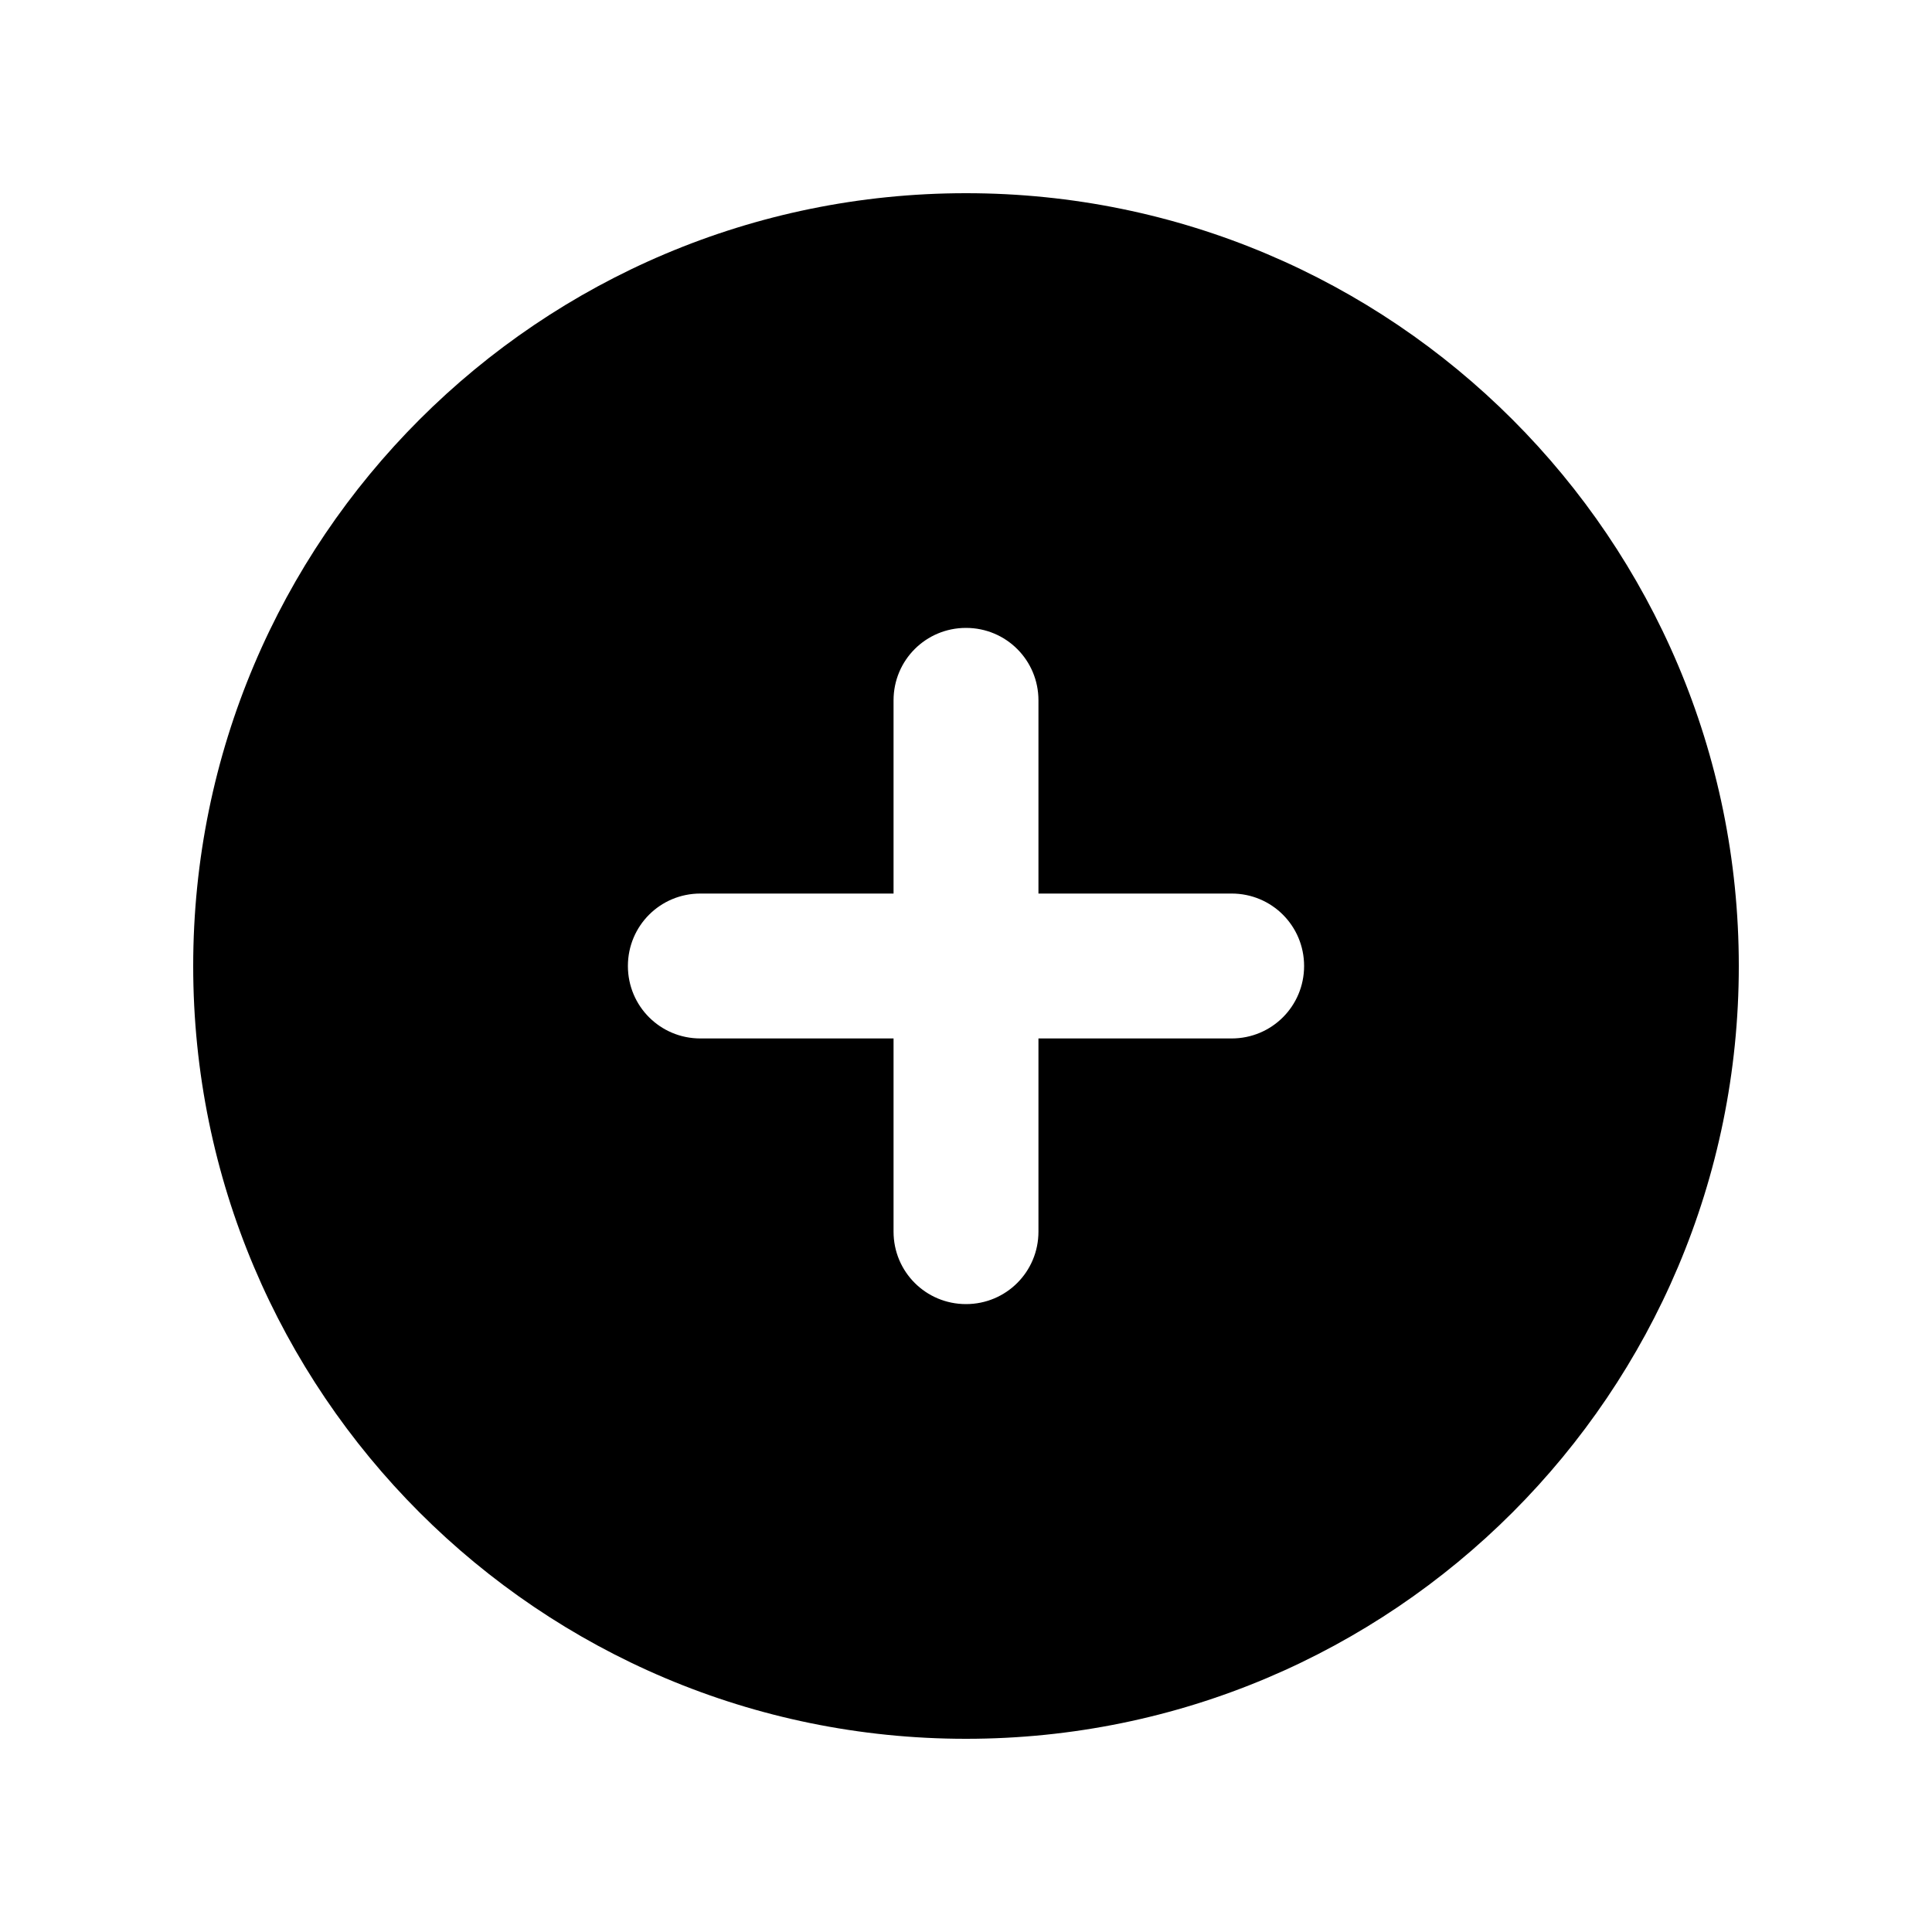
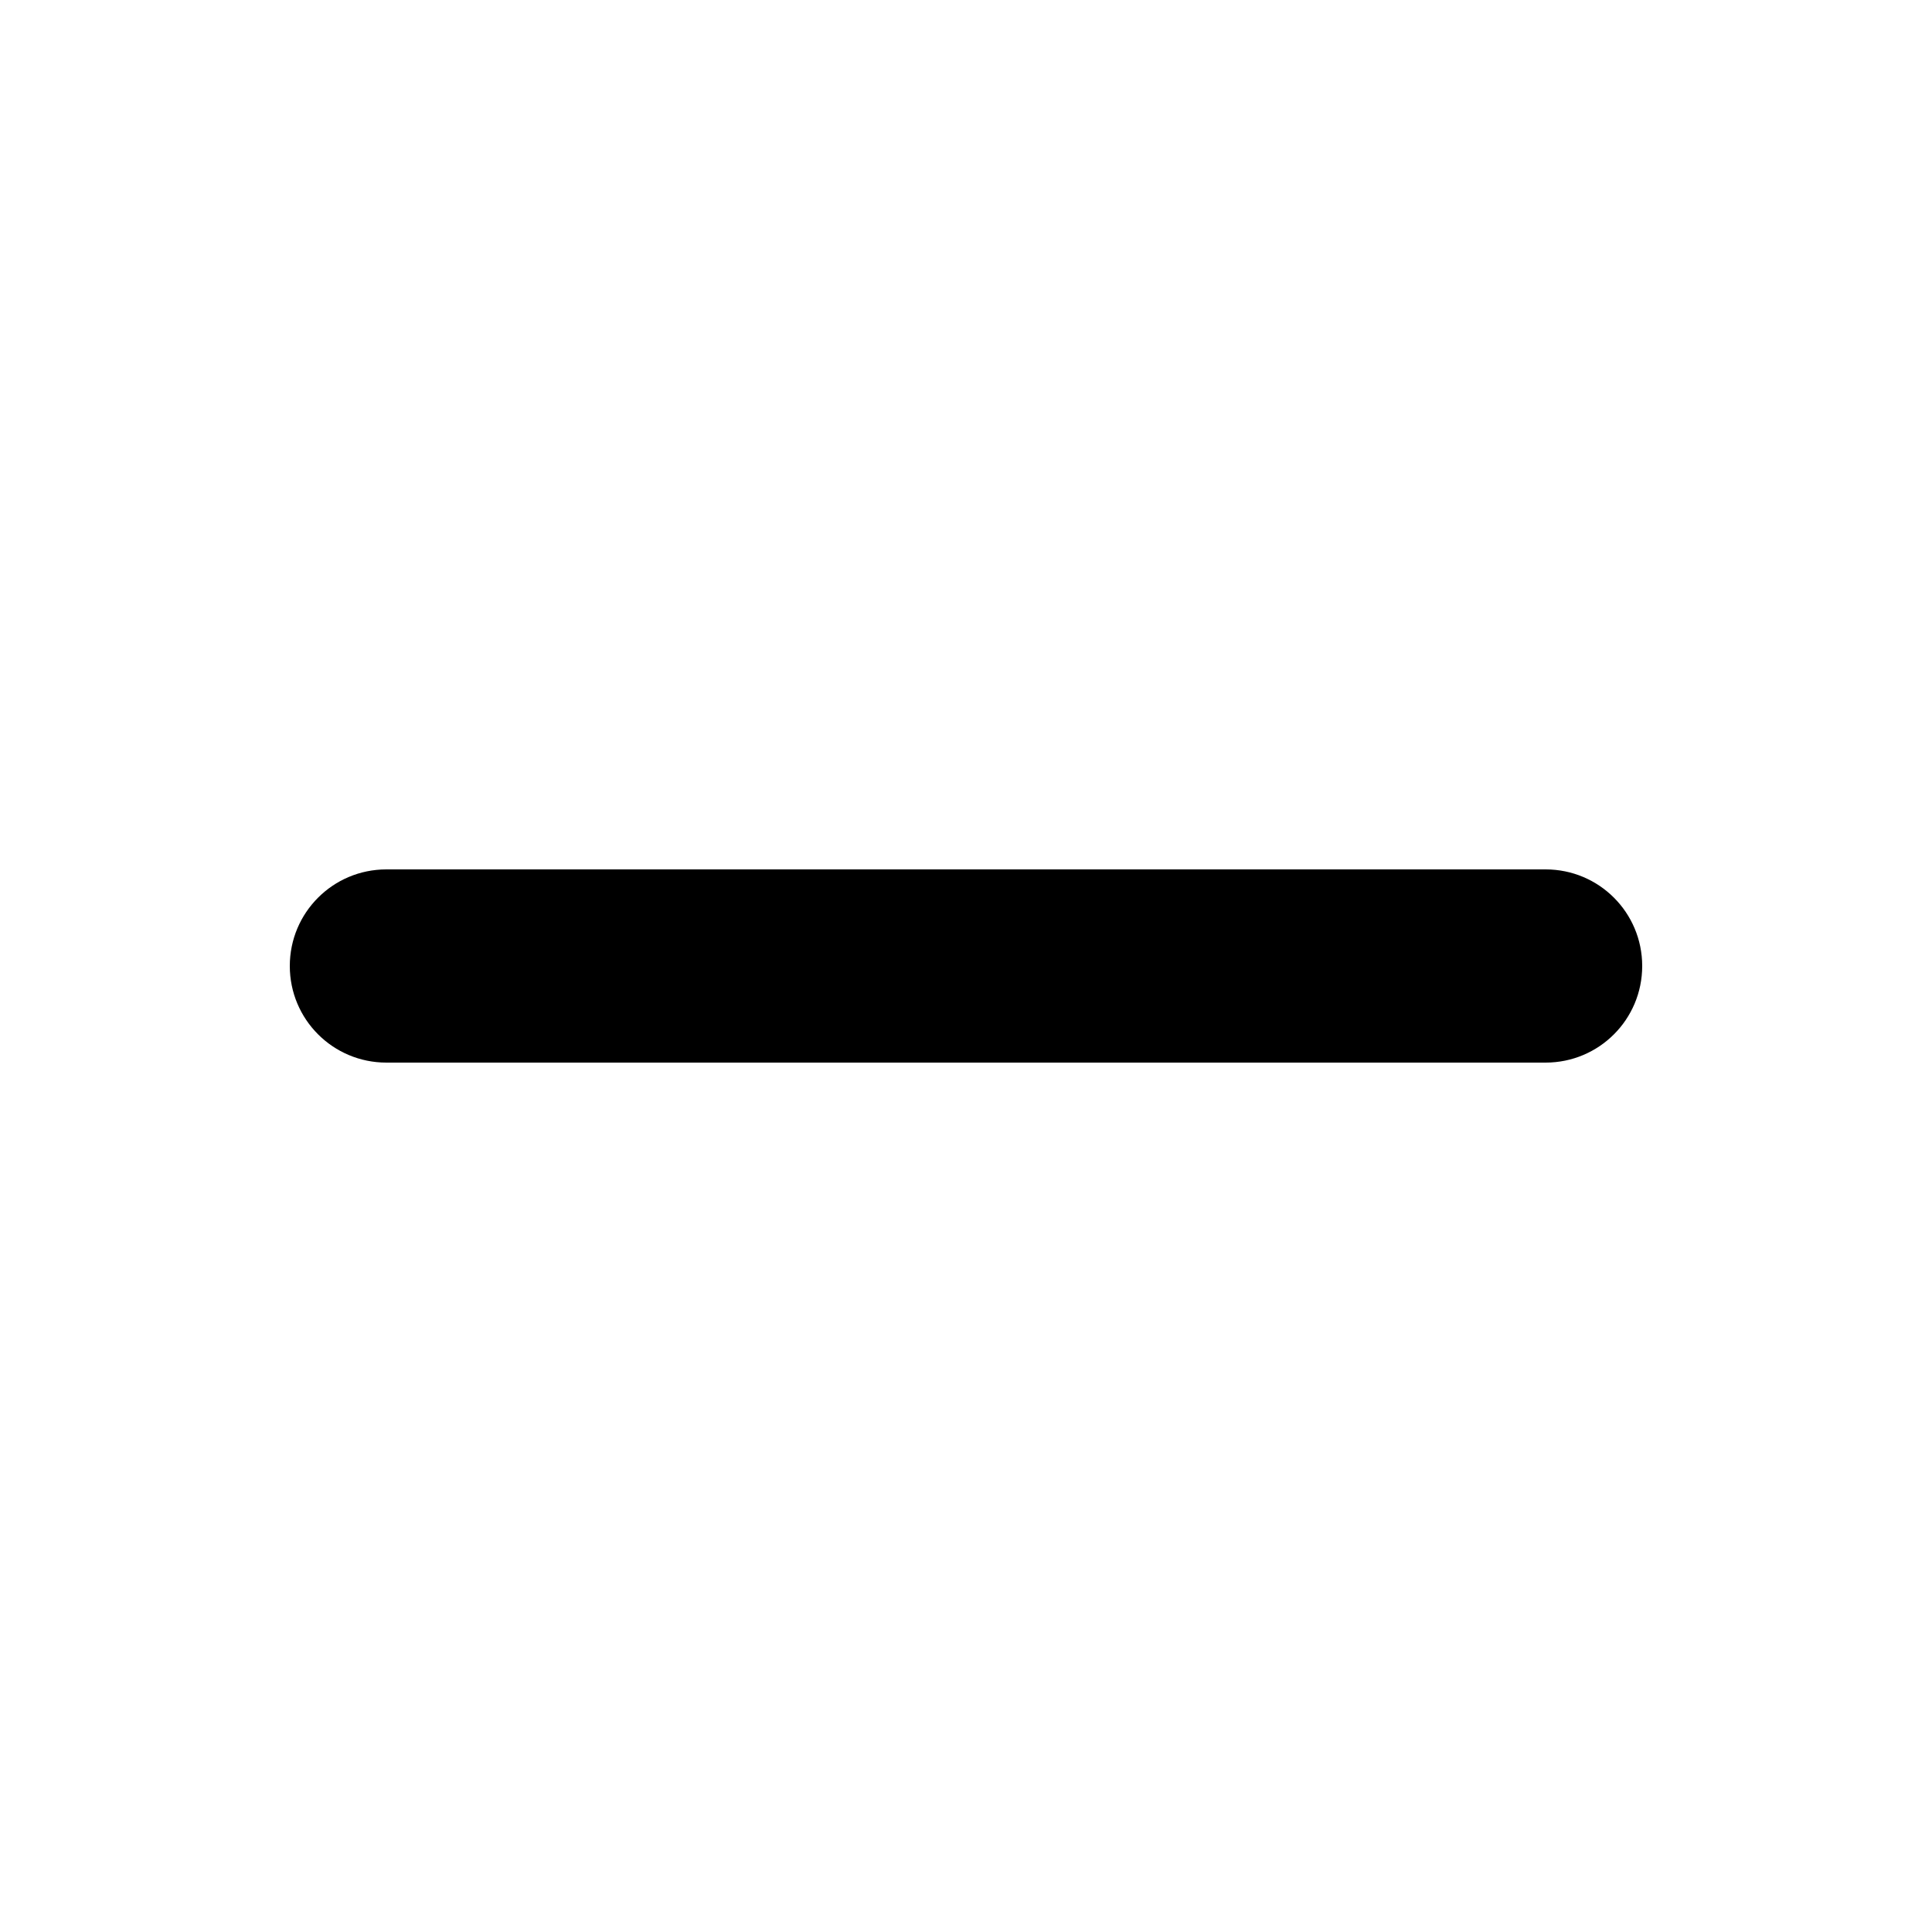
<svg xmlns="http://www.w3.org/2000/svg" viewBox="0 0 640 640">
-   <path d="M320 576C461.4 576 576 461.4 576 320C576 178.6 461.4 64 320 64C178.6 64 64 178.6 64 320C64 461.4 178.6 576 320 576zM296 408L296 344L232 344C218.7 344 208 333.3 208 320C208 306.7 218.7 296 232 296L296 296L296 232C296 218.7 306.7 208 320 208C333.3 208 344 218.7 344 232L344 296L408 296C421.3 296 432 306.7 432 320C432 333.3 421.3 344 408 344L344 344L344 408C344 421.3 333.3 432 320 432C306.7 432 296 421.3 296 408z" />
+   <path d="M96 320C96 302.3 110.3 288 128 288L512 288C529.7 288 544 302.3 544 320C544 337.7 529.7 352 512 352L128 352C110.3 352 96 337.7 96 320z" />
</svg>
